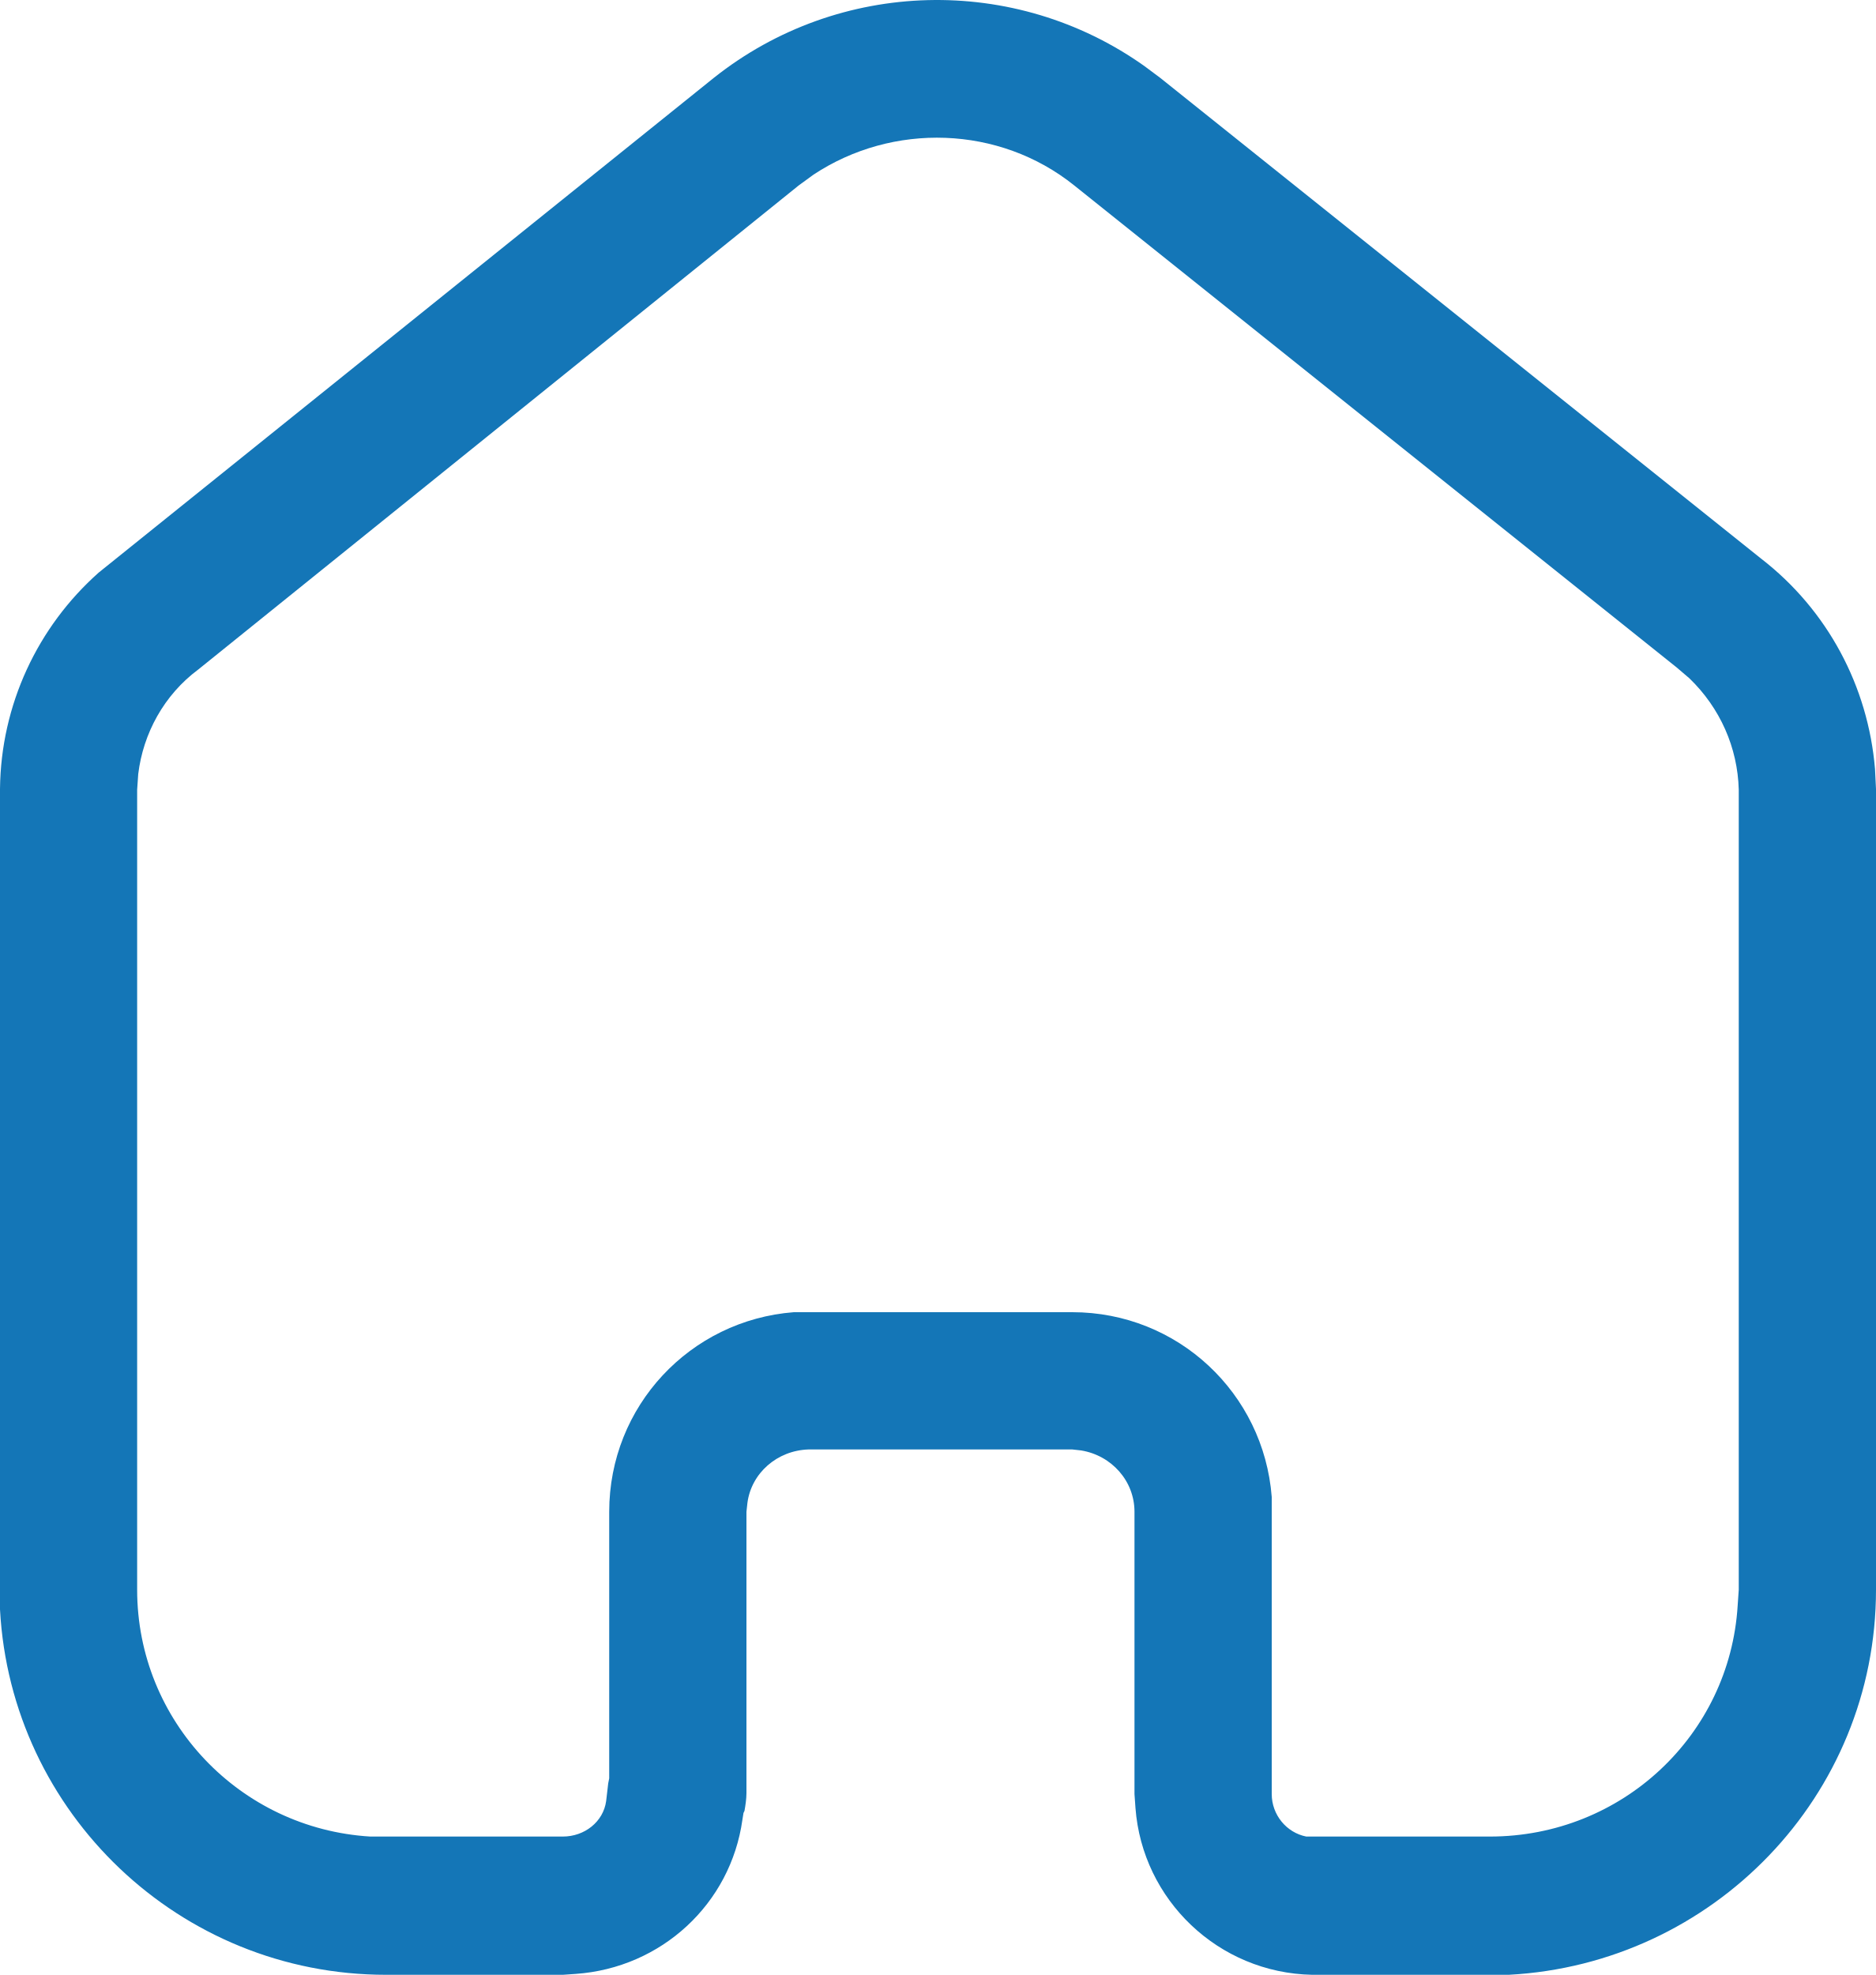
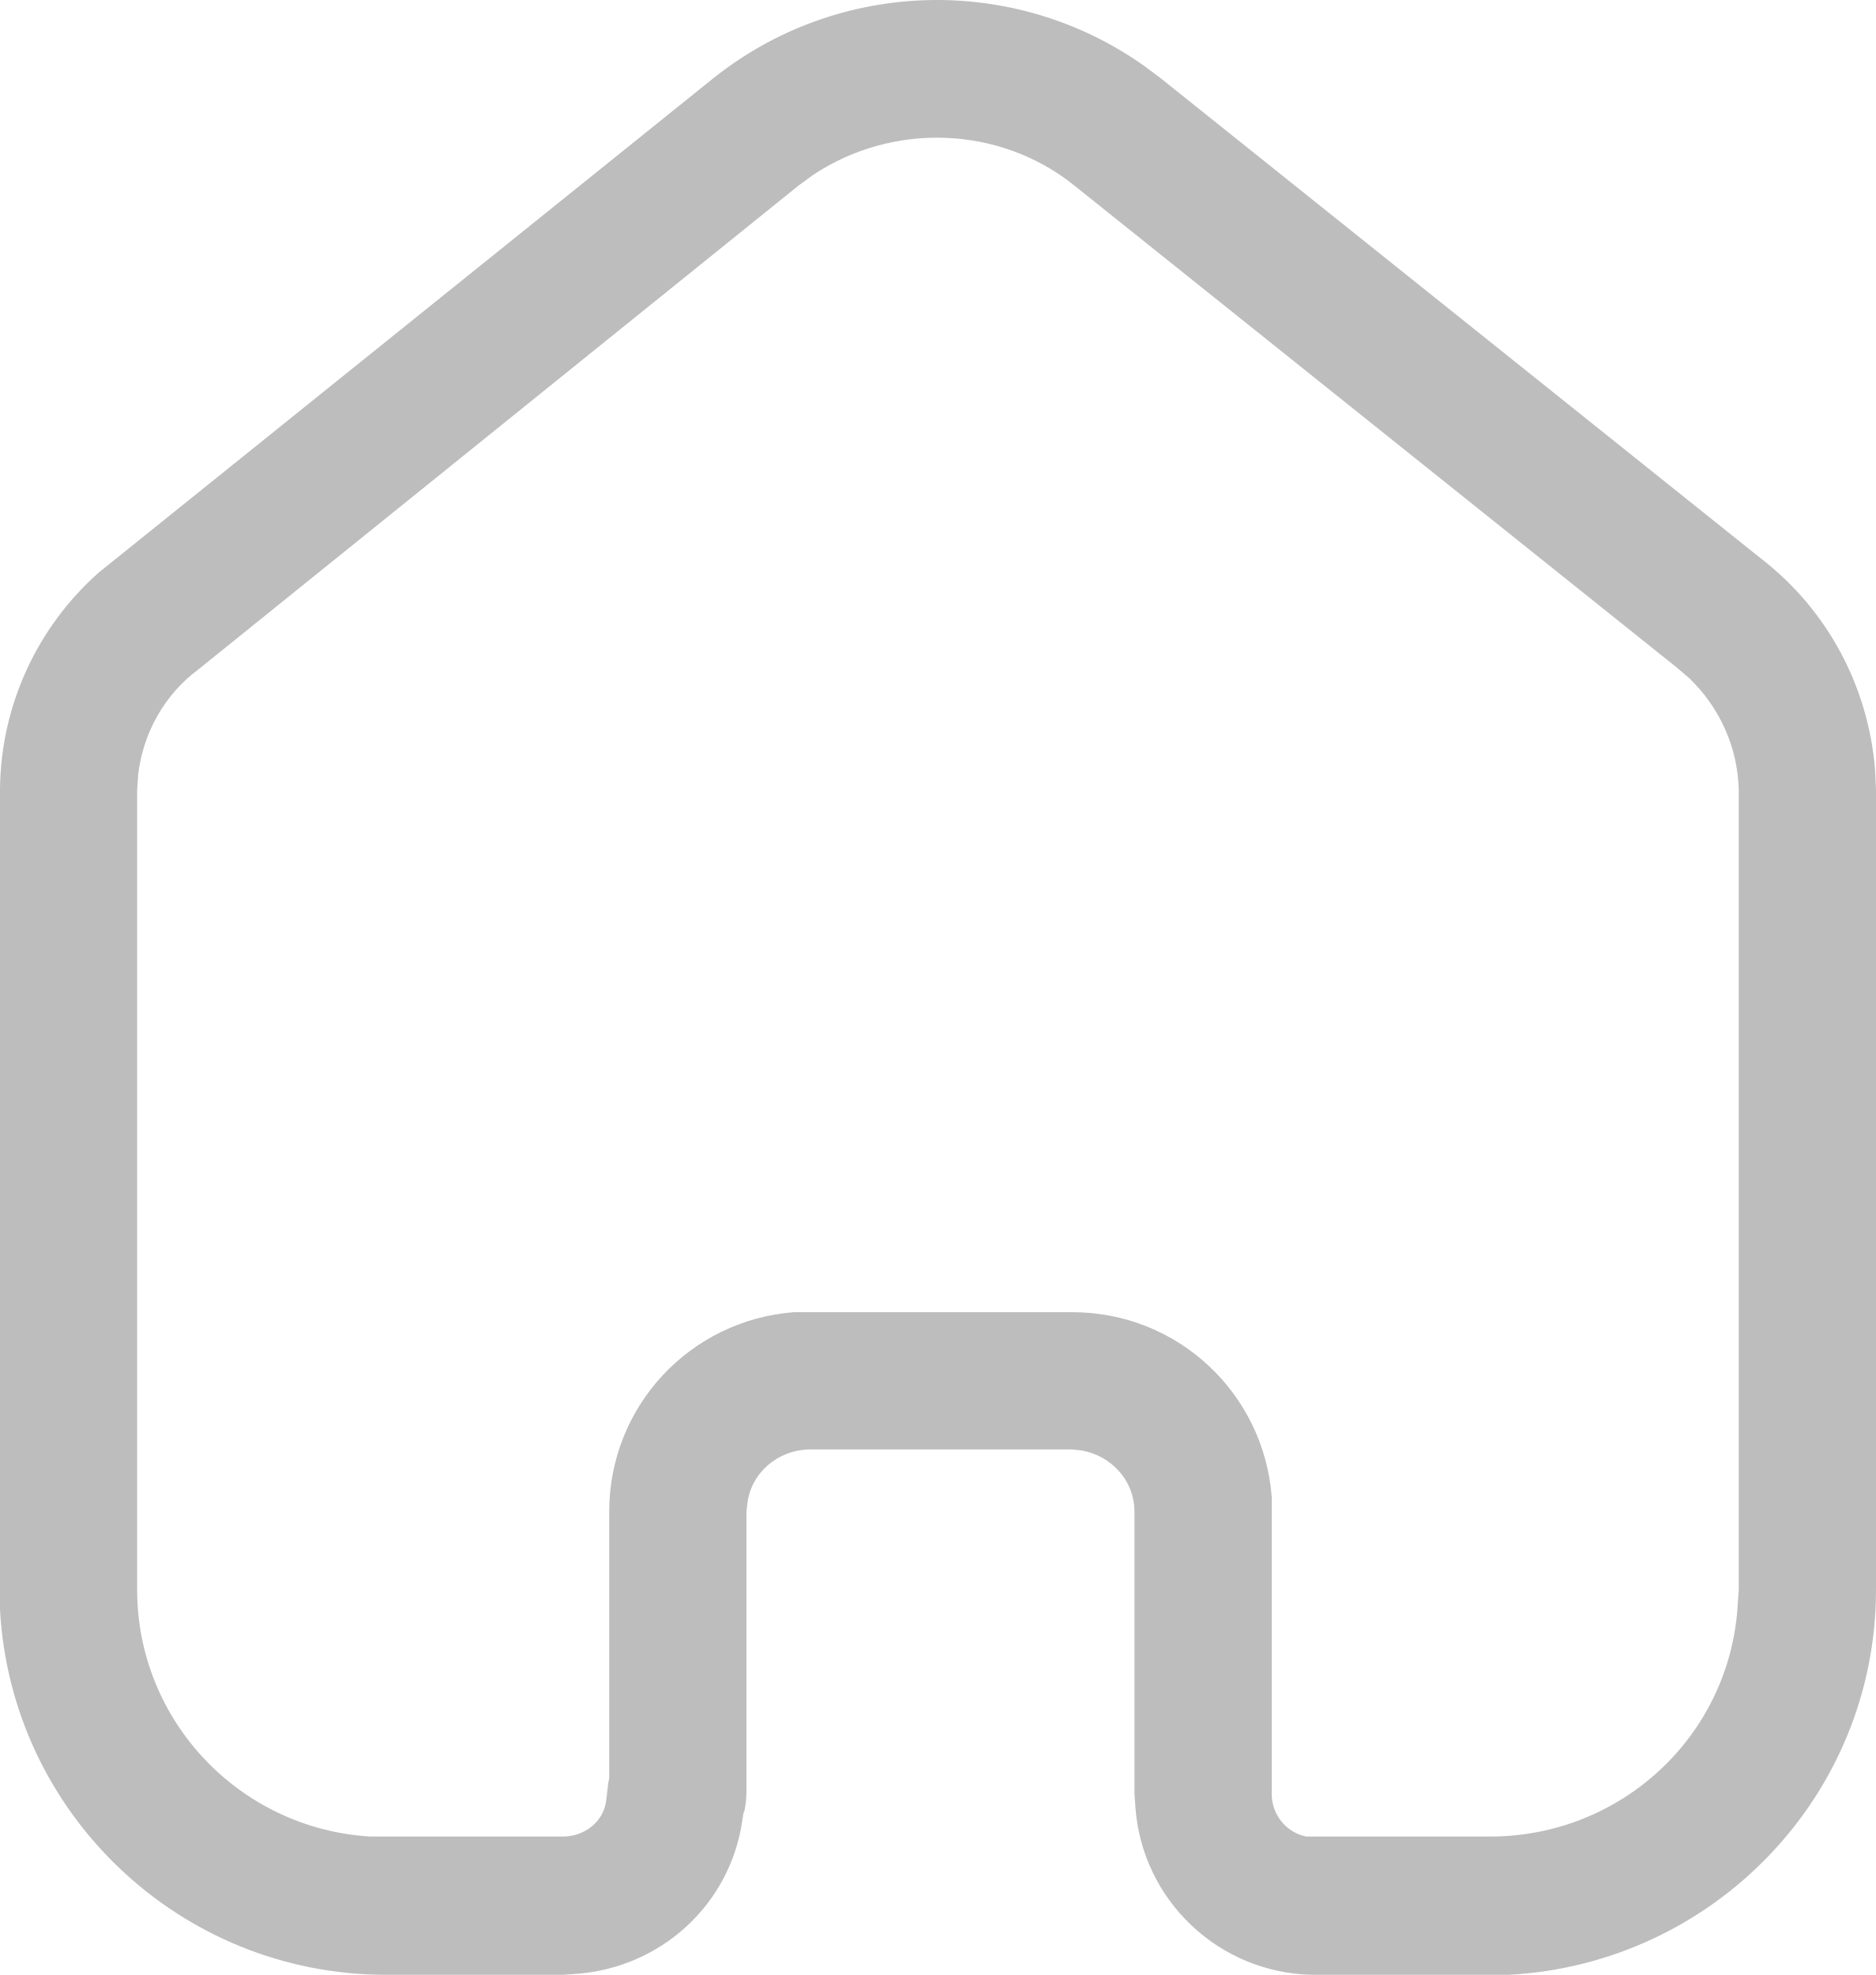
<svg xmlns="http://www.w3.org/2000/svg" width="19" height="20" viewBox="0 0 19 20" fill="none">
-   <path fill-rule="evenodd" clip-rule="evenodd" d="M17.839 5.659C18.509 6.178 18.92 6.949 18.99 7.788L19 7.989V16.098C19 18.188 17.349 19.888 15.28 19.998H13.29C12.339 19.979 11.57 19.239 11.5 18.309L11.49 18.168V15.309C11.49 14.998 11.259 14.739 10.95 14.688L10.86 14.678H8.189C7.87 14.688 7.61 14.918 7.57 15.218L7.56 15.309V18.159C7.56 18.218 7.549 18.288 7.54 18.338L7.53 18.359L7.519 18.428C7.4 19.279 6.7 19.928 5.83 19.989L5.7 19.998H3.91C1.82 19.998 0.11 18.359 0 16.298V7.989C0.009 7.138 0.38 6.348 1 5.798L7.23 0.788C8.5 -0.221 10.28 -0.261 11.589 0.668L11.75 0.788L17.839 5.659ZM17.599 16.258L17.61 16.098V7.998C17.599 7.569 17.42 7.168 17.11 6.869L16.98 6.758L10.88 1.878C10.12 1.268 9.04 1.239 8.24 1.768L8.089 1.878L2.009 6.779C1.66 7.038 1.45 7.428 1.4 7.838L1.389 7.998V16.098C1.389 17.428 2.429 18.518 3.75 18.598H5.7C5.92 18.598 6.11 18.449 6.139 18.239L6.16 18.059L6.17 18.008V15.309C6.17 14.239 6.99 13.369 8.04 13.288H10.86C11.929 13.288 12.799 14.109 12.88 15.159V18.168C12.88 18.378 13.03 18.559 13.23 18.598H15.089C16.429 18.598 17.519 17.569 17.599 16.258Z" fill="#1476B7" />
+   <path fill-rule="evenodd" clip-rule="evenodd" d="M17.839 5.659C18.509 6.178 18.92 6.949 18.99 7.788L19 7.989V16.098C19 18.188 17.349 19.888 15.28 19.998H13.29C12.339 19.979 11.57 19.239 11.5 18.309L11.49 18.168V15.309C11.49 14.998 11.259 14.739 10.95 14.688L10.86 14.678H8.189C7.87 14.688 7.61 14.918 7.57 15.218L7.56 15.309V18.159C7.56 18.218 7.549 18.288 7.54 18.338L7.53 18.359L7.519 18.428C7.4 19.279 6.7 19.928 5.83 19.989L5.7 19.998H3.91C1.82 19.998 0.11 18.359 0 16.298V7.989C0.009 7.138 0.38 6.348 1 5.798L7.23 0.788C8.5 -0.221 10.28 -0.261 11.589 0.668L11.75 0.788L17.839 5.659ZM17.599 16.258L17.61 16.098V7.998C17.599 7.569 17.42 7.168 17.11 6.869L16.98 6.758L10.88 1.878C10.12 1.268 9.04 1.239 8.24 1.768L8.089 1.878L2.009 6.779C1.66 7.038 1.45 7.428 1.4 7.838L1.389 7.998V16.098C1.389 17.428 2.429 18.518 3.75 18.598H5.7C5.92 18.598 6.11 18.449 6.139 18.239L6.16 18.059L6.17 18.008V15.309C6.17 14.239 6.99 13.369 8.04 13.288H10.86C11.929 13.288 12.799 14.109 12.88 15.159V18.168C12.88 18.378 13.03 18.559 13.23 18.598H15.089C16.429 18.598 17.519 17.569 17.599 16.258Z" fill="#BDBDBD" />
</svg>
